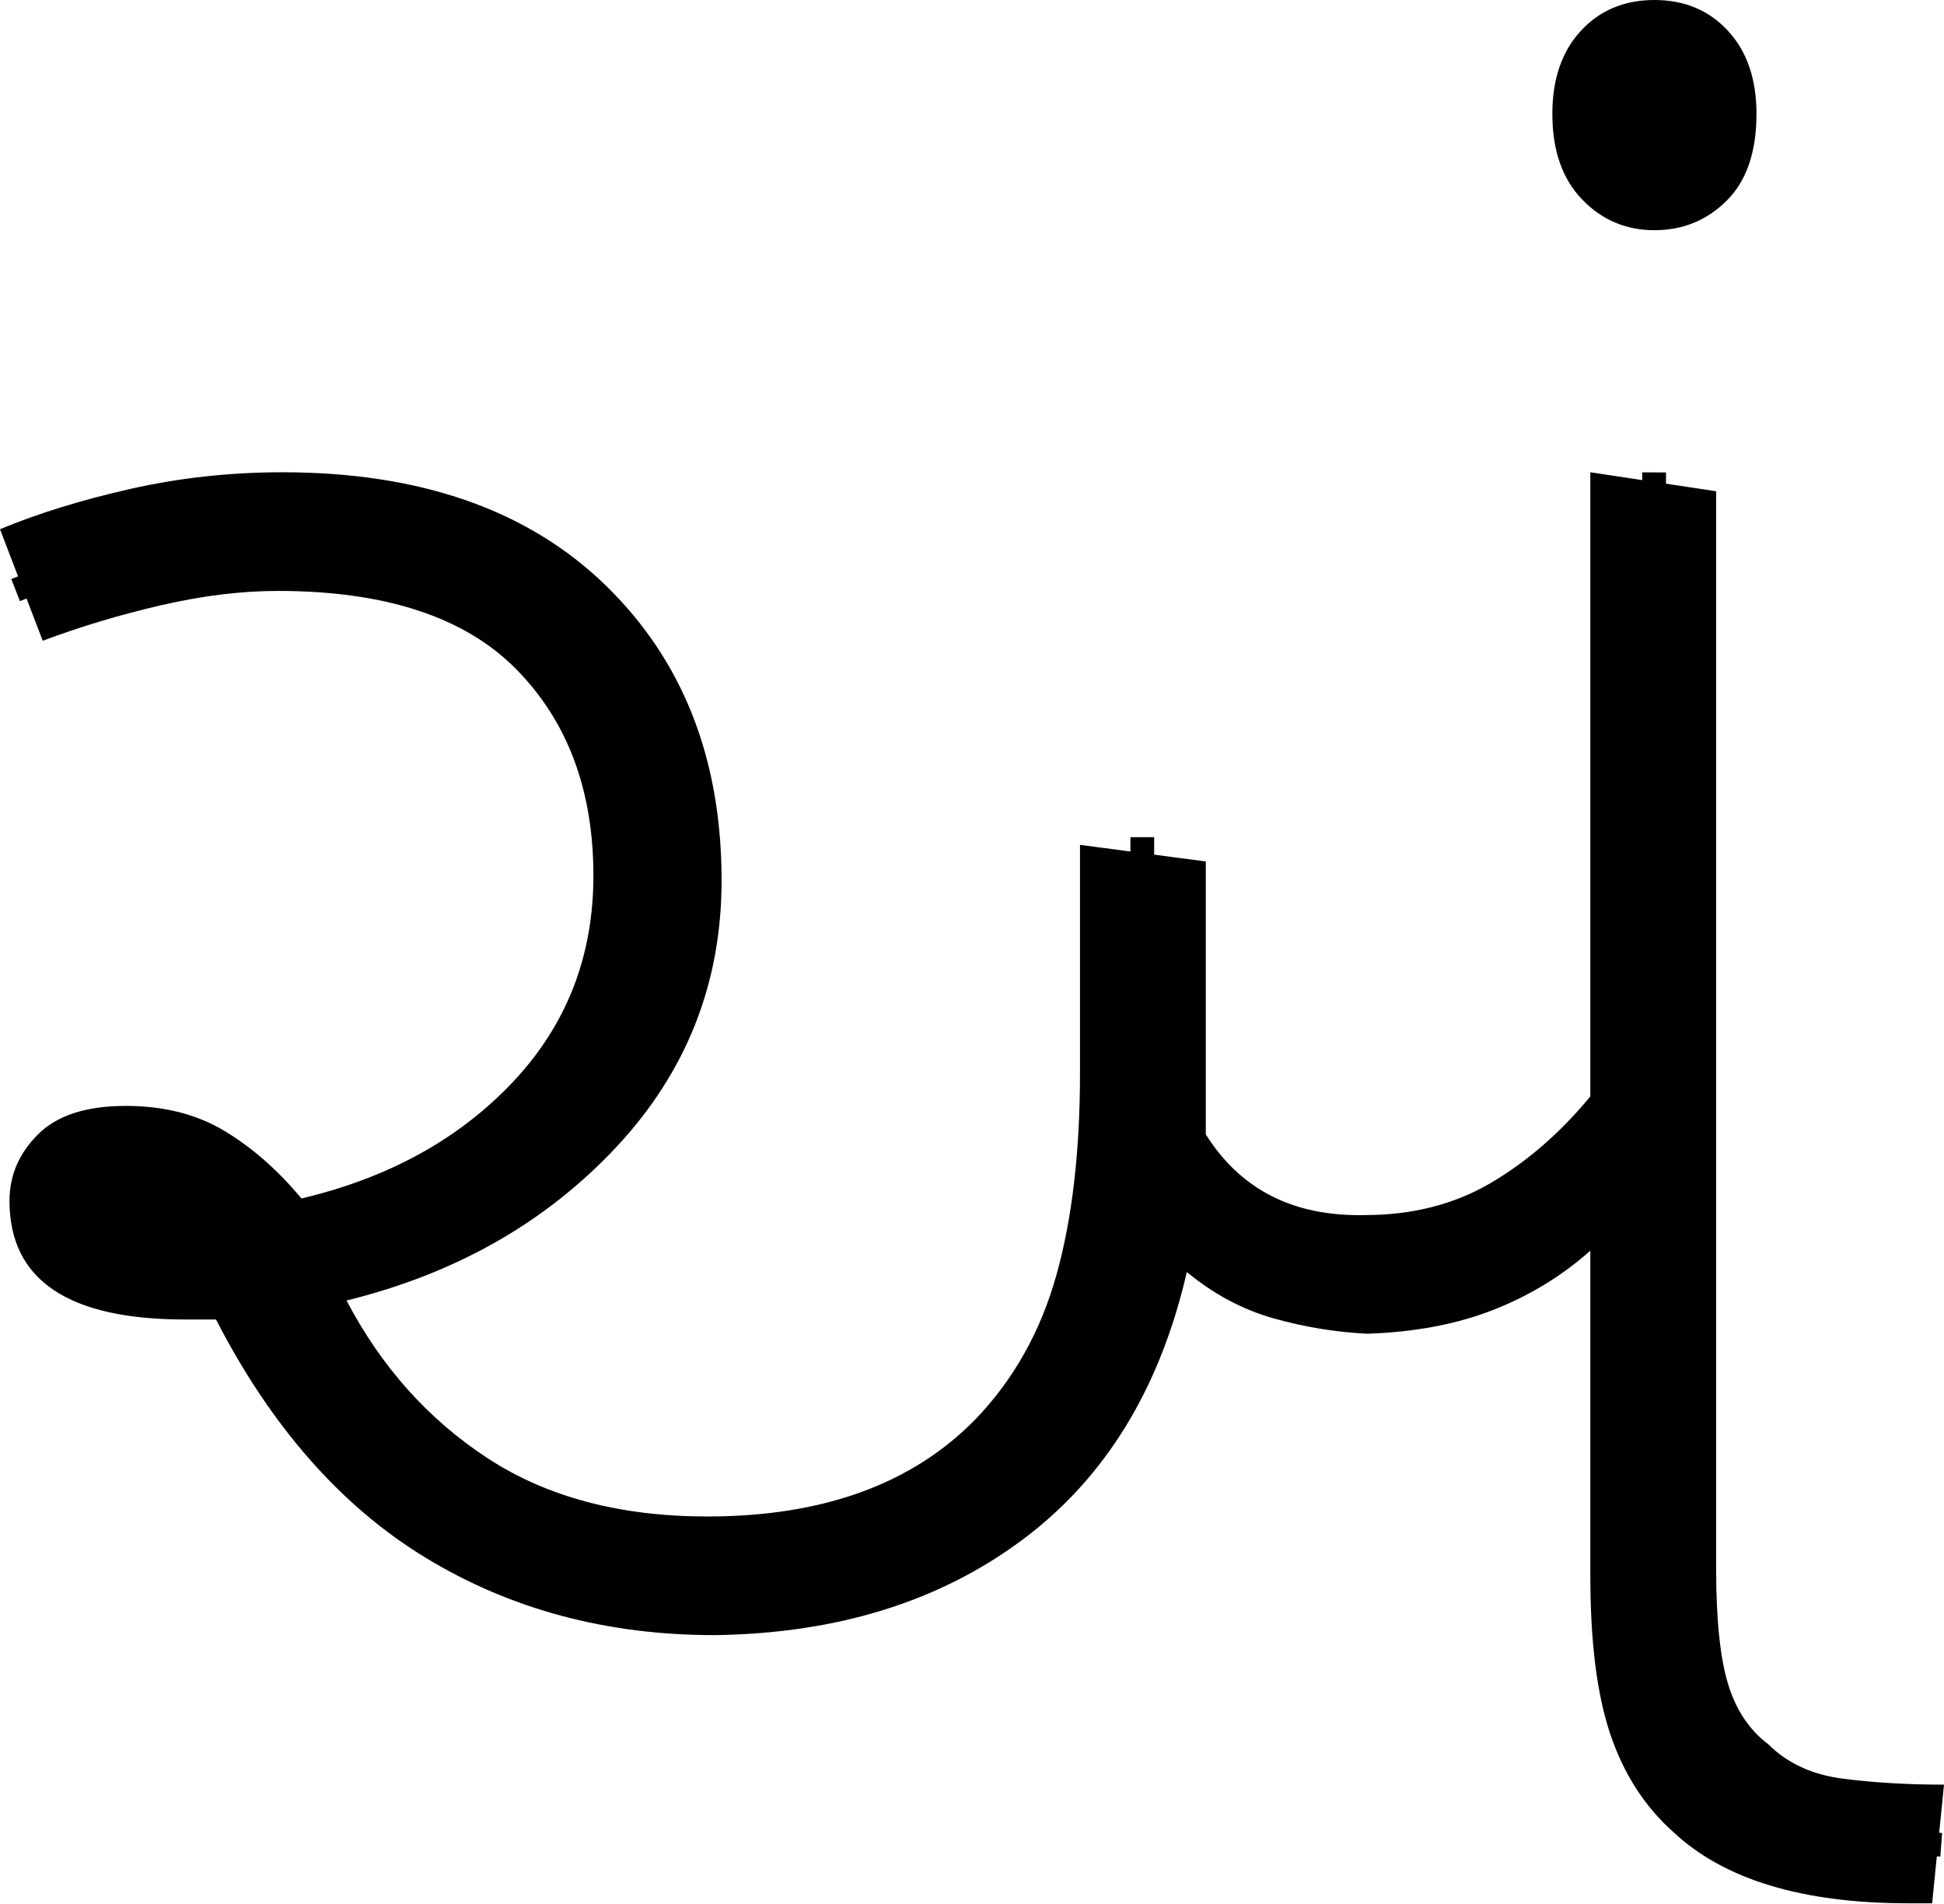
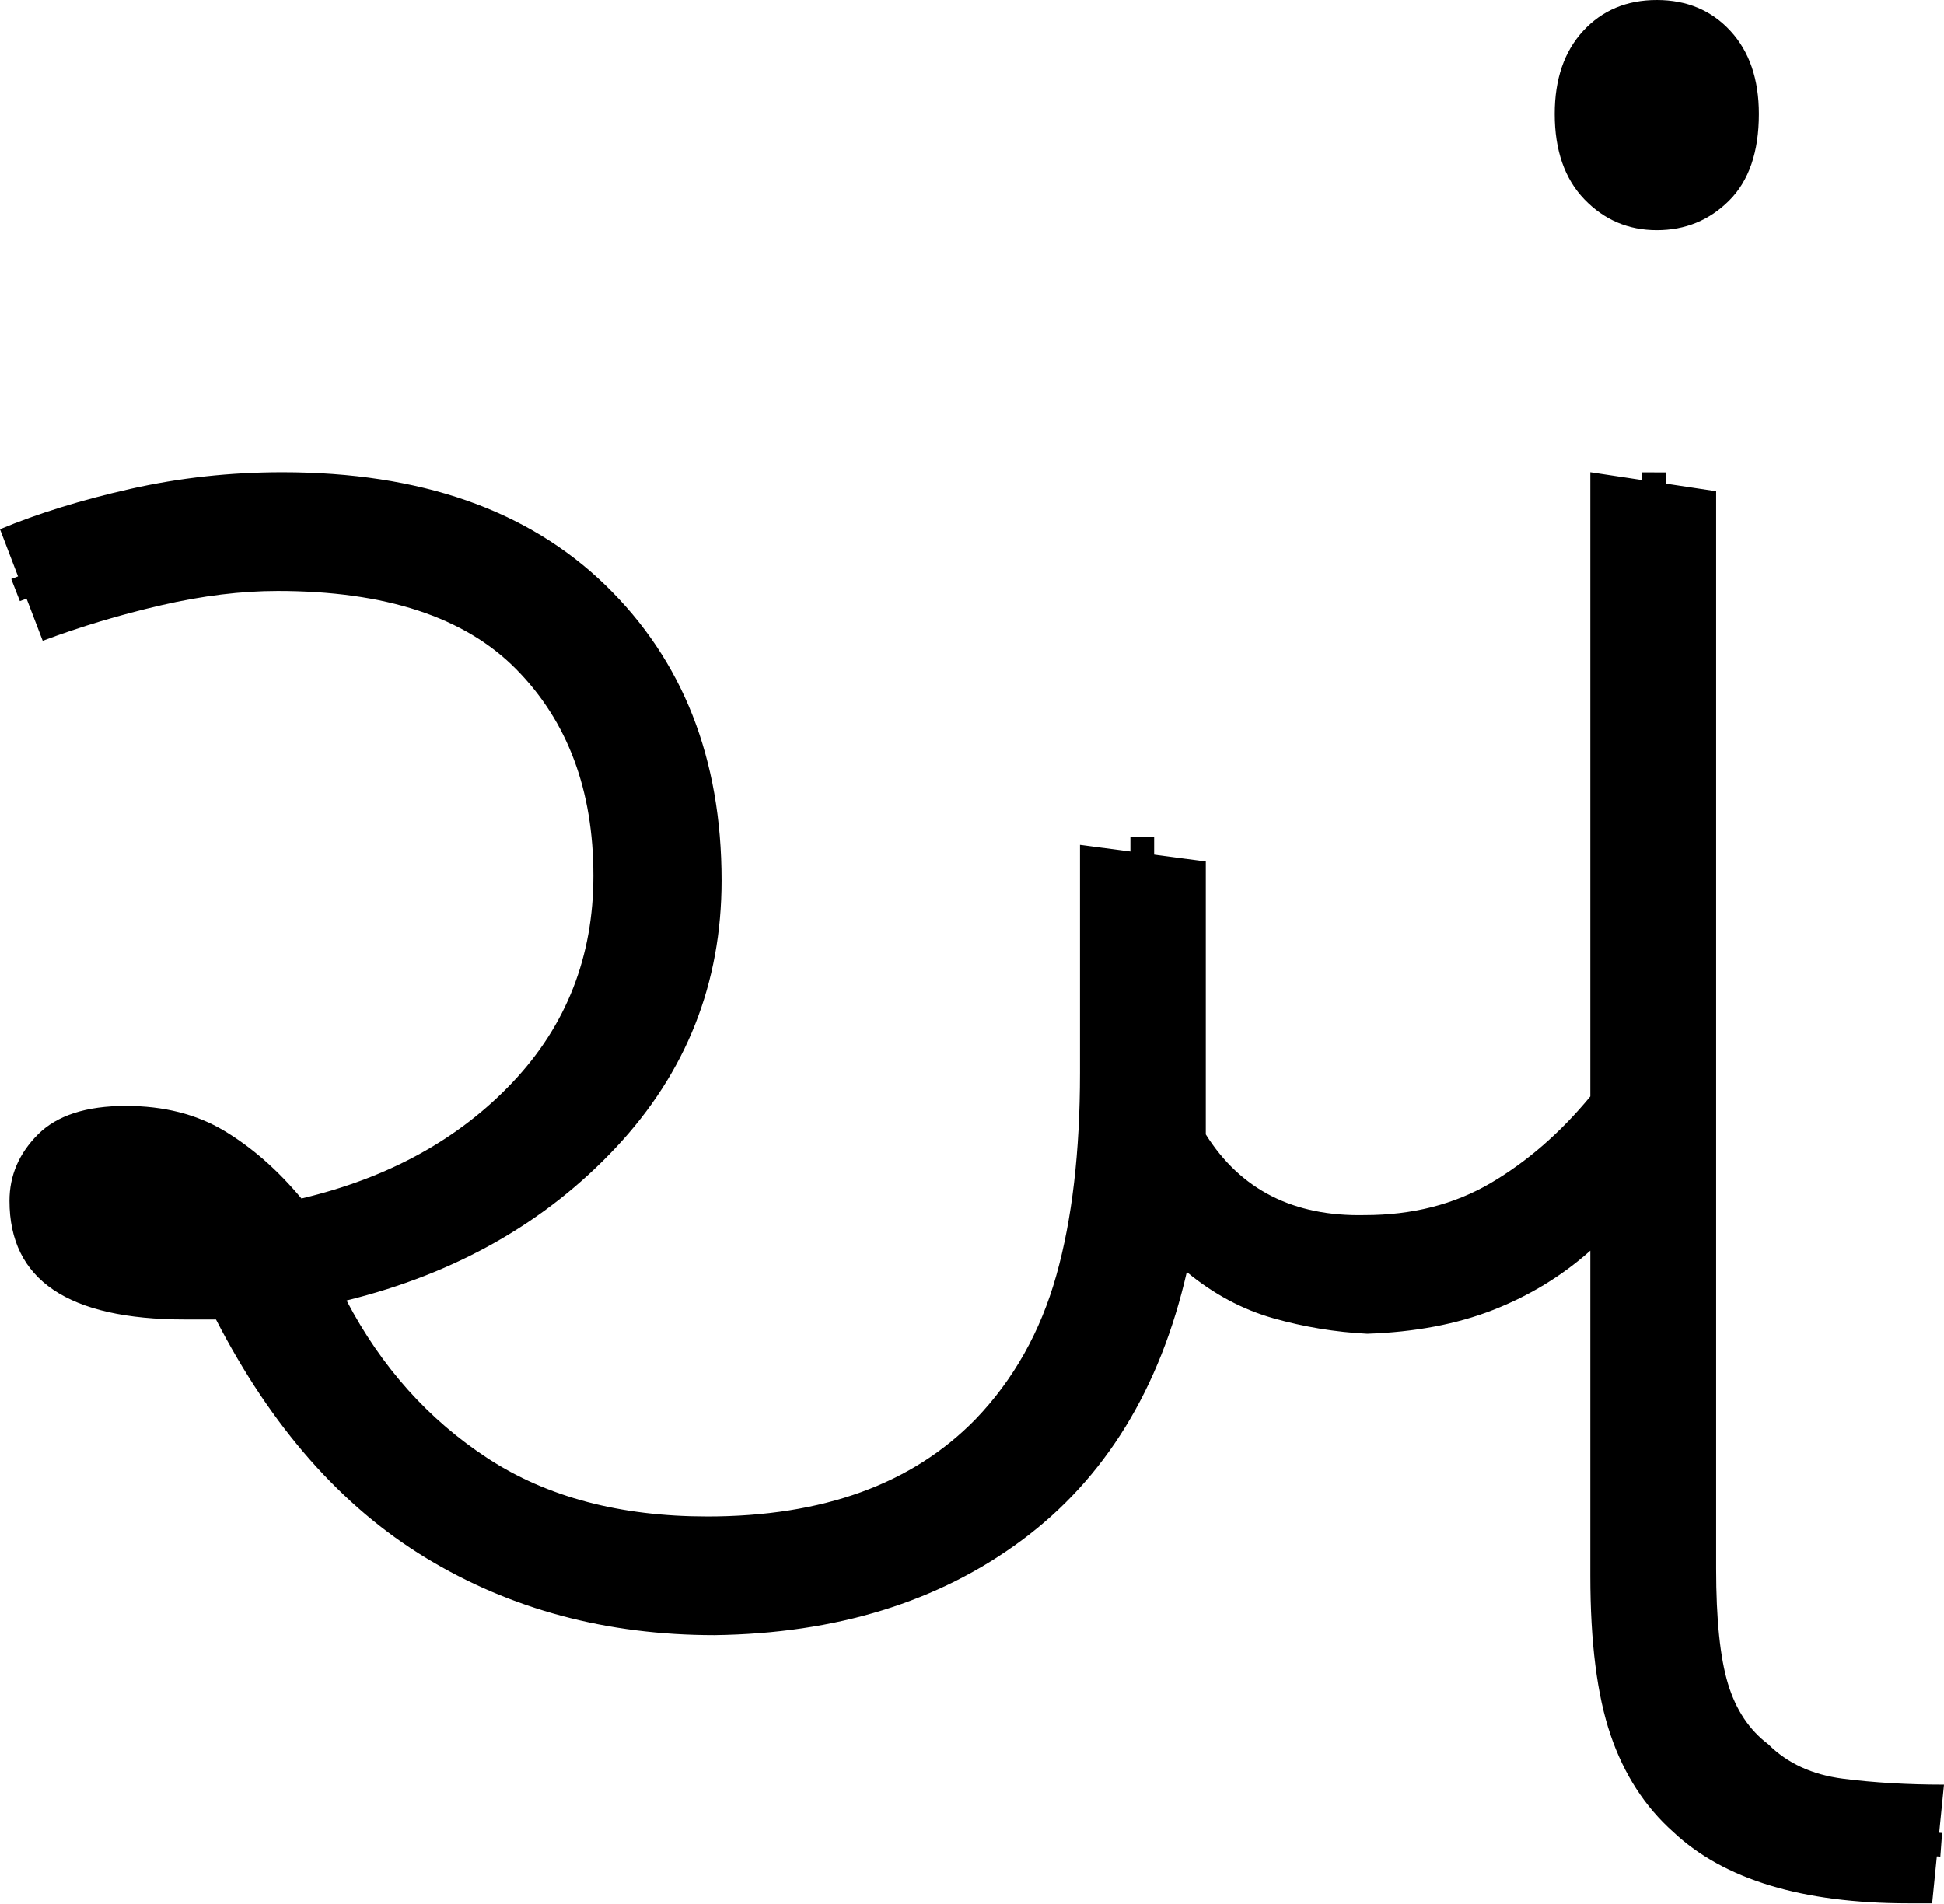
<svg xmlns="http://www.w3.org/2000/svg" width="81.9" height="80.2" version="1.1" id="svg4">
  <defs id="defs8" />
  <g id="g0" transform="translate(0,19.9)">
    <path d="m 30.1,49 v 0 Q 23.3,49 17.95,45.75 12.6,42.5 9.1,35.7 v 0 q -0.6,0 -1.3,0 v 0 q -7.4,0 -7.4,-5 v 0 q 0,-1.6 1.2,-2.8 1.2,-1.2 3.7,-1.2 v 0 q 2.4,0 4.15,1.05 1.75,1.05 3.25,2.85 v 0 Q 18.2,29.3 21.6,25.7 25,22.1 25,17 v 0 Q 25,11.6 21.75,8.3 18.5,5 11.7,5 V 5 Q 9.4,5 6.8,5.6 4.2,6.2 1.8,7.1 v 0 L 0,2.4 Q 2.4,1.4 5.5,0.7 8.6,0 11.9,0 v 0 q 8.7,0 13.6,4.75 4.9,4.75 4.9,12.45 v 0 q 0,6.5 -4.45,11.25 Q 21.5,33.2 14.6,34.9 v 0 q 2.2,4.2 5.95,6.65 Q 24.3,44 29.8,44 v 0 q 7.3,0 11.3,-4.1 v 0 q 2.4,-2.5 3.4,-6.05 1,-3.55 1,-8.55 v 0 -9.6 l 5.3,0.7 v 10 q 0,0.8 0,1.5 v 0 q 2.2,3.5 6.7,3.4 v 0 q 3,0 5.3,-1.35 2.3,-1.35 4.2,-3.65 v 0 V 0 l 5.3,0.8 v 45.4 q 0,3.2 0.5,4.85 0.5,1.65 1.7,2.55 v 0 q 1.2,1.2 3.15,1.45 1.95,0.25 4.25,0.25 v 0 l -0.5,5 h -1 q -6.7,0 -9.9,-3 v 0 Q 68.7,55.7 67.85,53.2 67,50.7 67,46.5 v 0 -13.7 q -1.8,1.6 -4.1,2.5 -2.3,0.9 -5.3,1 v 0 Q 55.6,36.2 53.65,35.65 51.7,35.1 50,33.7 v 0 Q 48.3,41.1 43.05,45 37.8,48.9 30.1,49 Z" id="g0p0" />
    <path style="display:inline;fill:none;stroke:#000000;stroke-width:1px;stroke-linecap:butt;stroke-linejoin:miter;stroke-opacity:1" d="M 0.657,4.963 C 4.508,3.462 8.55,2.196 12.738,2.505 c 4.848,0.014 10.052,1.907 12.641,6.237 2.706,3.836 2.865,9.001 1.476,13.363 -2.117,5.612 -7.586,9.27 -13.242,10.661 -2.135,0.799 -4.478,0.747 -6.718,0.755 -1.374,-0.047 -2.256,-0.085 -3.794,-1.422 -0.719,-0.97 -0.626,-2.407 0.524,-2.775 1.62,-0.748 3.059,-0.212 4.639,0.242 1.616,0.96 2.232,1.662 2.933,3.468 1.058,3.838 3.507,7.255 6.685,9.624 4.919,3.848 11.71,4.523 17.648,3.114 5.493,-1.268 10.12,-5.704 11.481,-11.195 0.59,-1.876 1.031,-3.508 1.113,-5.728 V 15.375" id="g0s0" />
    <path id="g0s1" style="fill:none;stroke:#000000;stroke-width:1px;stroke-linecap:butt;stroke-linejoin:miter;stroke-opacity:1" d="m 49.906,31.091 c 1.494,0.528 2.697,1.657 4.212,2.146 1.873,0.625 3.91,0.64 5.845,0.318 2.447,-0.406 4.648,-1.699 6.468,-3.346 1.155,-1.038 2.393,-2.042 3.145,-3.428 L 69.689,0.006" />
    <path style="fill:none;stroke:#000000;stroke-width:1px;stroke-linecap:butt;stroke-linejoin:miter;stroke-opacity:1" d="m 69.575,26.726 c 0.026,5.464 0.413,10.926 0.142,16.39 -0.152,3.197 -0.449,6.555 0.726,9.614 0.682,1.784 2.192,3.171 3.897,3.971 1.558,0.698 3.271,0.868 4.956,0.95 0.829,0.061 1.658,0.122 2.487,0.184" id="g0s2" />
  </g>
-   <g id="g1">
-     <path style="display:inline" d="m 69.7,9.7 v 0 C 68.5,9.7 67.483,9.267 66.65,8.4 65.817,7.533 65.4,6.333 65.4,4.8 v 0 C 65.4,3.333 65.8,2.167 66.6,1.3 67.4,0.433 68.433,0 69.7,0 v 0 c 1.267,0 2.3,0.433 3.1,1.3 0.8,0.867 1.2,2.033 1.2,3.5 v 0 C 74,6.4 73.583,7.617 72.75,8.45 71.917,9.283 70.9,9.7 69.7,9.7 Z" id="g1p0" />
-     <path d="m 69.711,1.331 c -0.82,0 -1.515,0.312 -2.085,0.935 -0.57,0.624 -0.855,1.707 -0.855,2.59 0,1.055 0.273,1.895 0.82,2.518 0.547,0.624 1.347,0.935 2.119,0.935 0.866,0 1.572,-0.312 2.119,-0.935 0.547,-0.624 0.82,-1.598 0.82,-2.518 0,-1.151 -0.285,-2.027 -0.855,-2.626 C 71.227,1.631 70.532,1.331 69.711,1.331 Z" style="fill:none;stroke:#000000;stroke-width:1px;stroke-linecap:butt;stroke-linejoin:miter;stroke-opacity:1" id="g1s0" />
+   <g id="g1" transform="translate(35.9)">
+     <path style="display:inline" d="m 33.9,9.7 v 0 Q 32.1,9.7 30.85,8.4 29.6,7.1 29.6,4.8 v 0 Q 29.6,2.6 30.8,1.3 32,0 33.9,0 v 0 q 1.9,0 3.1,1.3 1.2,1.3 1.2,3.5 v 0 q 0,2.4 -1.25,3.65 Q 35.7,9.7 33.9,9.7 Z" id="g1p0" />
+     <path d="m 33.938,1.335 c -0.82,0 -1.515,0.312 -2.085,0.935 -0.57,0.624 -0.855,1.707 -0.855,2.59 0,1.055 0.273,1.895 0.82,2.518 0.547,0.624 1.347,0.935 2.119,0.935 0.866,0 1.572,-0.312 2.119,-0.935 0.547,-0.624 0.82,-1.598 0.82,-2.518 0,-1.151 -0.285,-2.027 -0.855,-2.626 C 35.453,1.635 34.758,1.335 33.938,1.335" style="display:inline;stroke-width:0.701" id="g1s0" />
  </g>
</svg>
